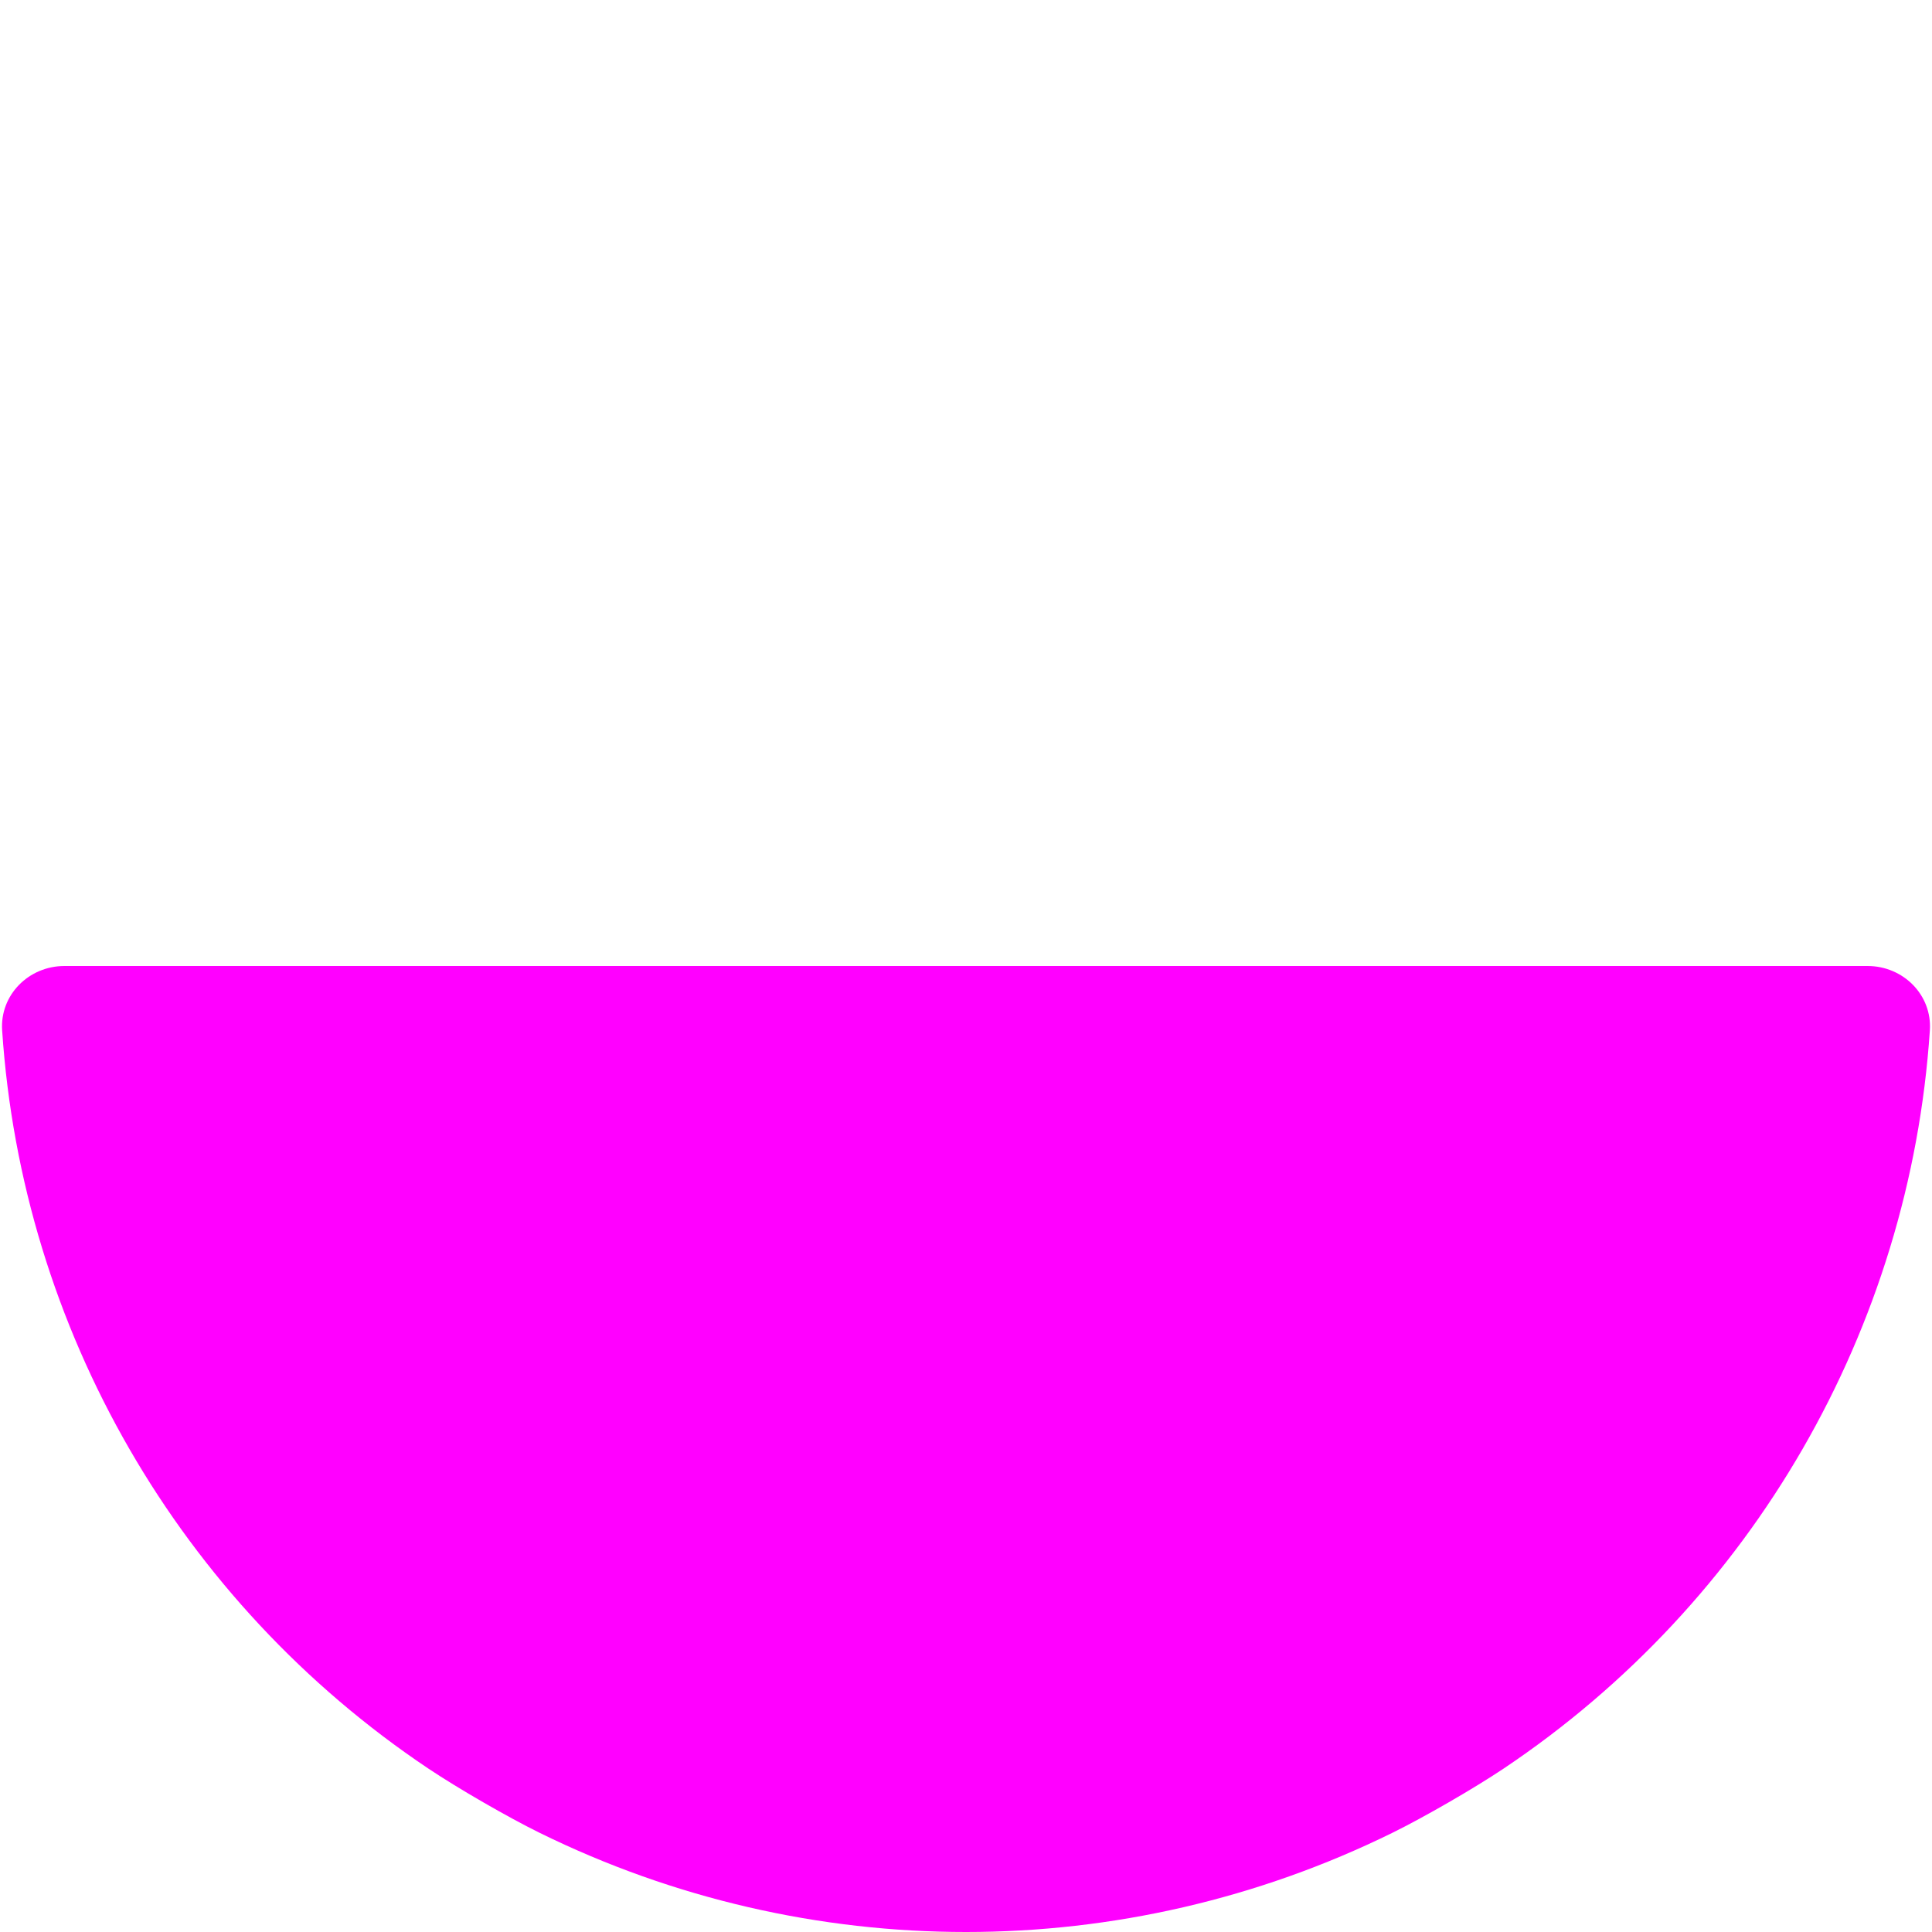
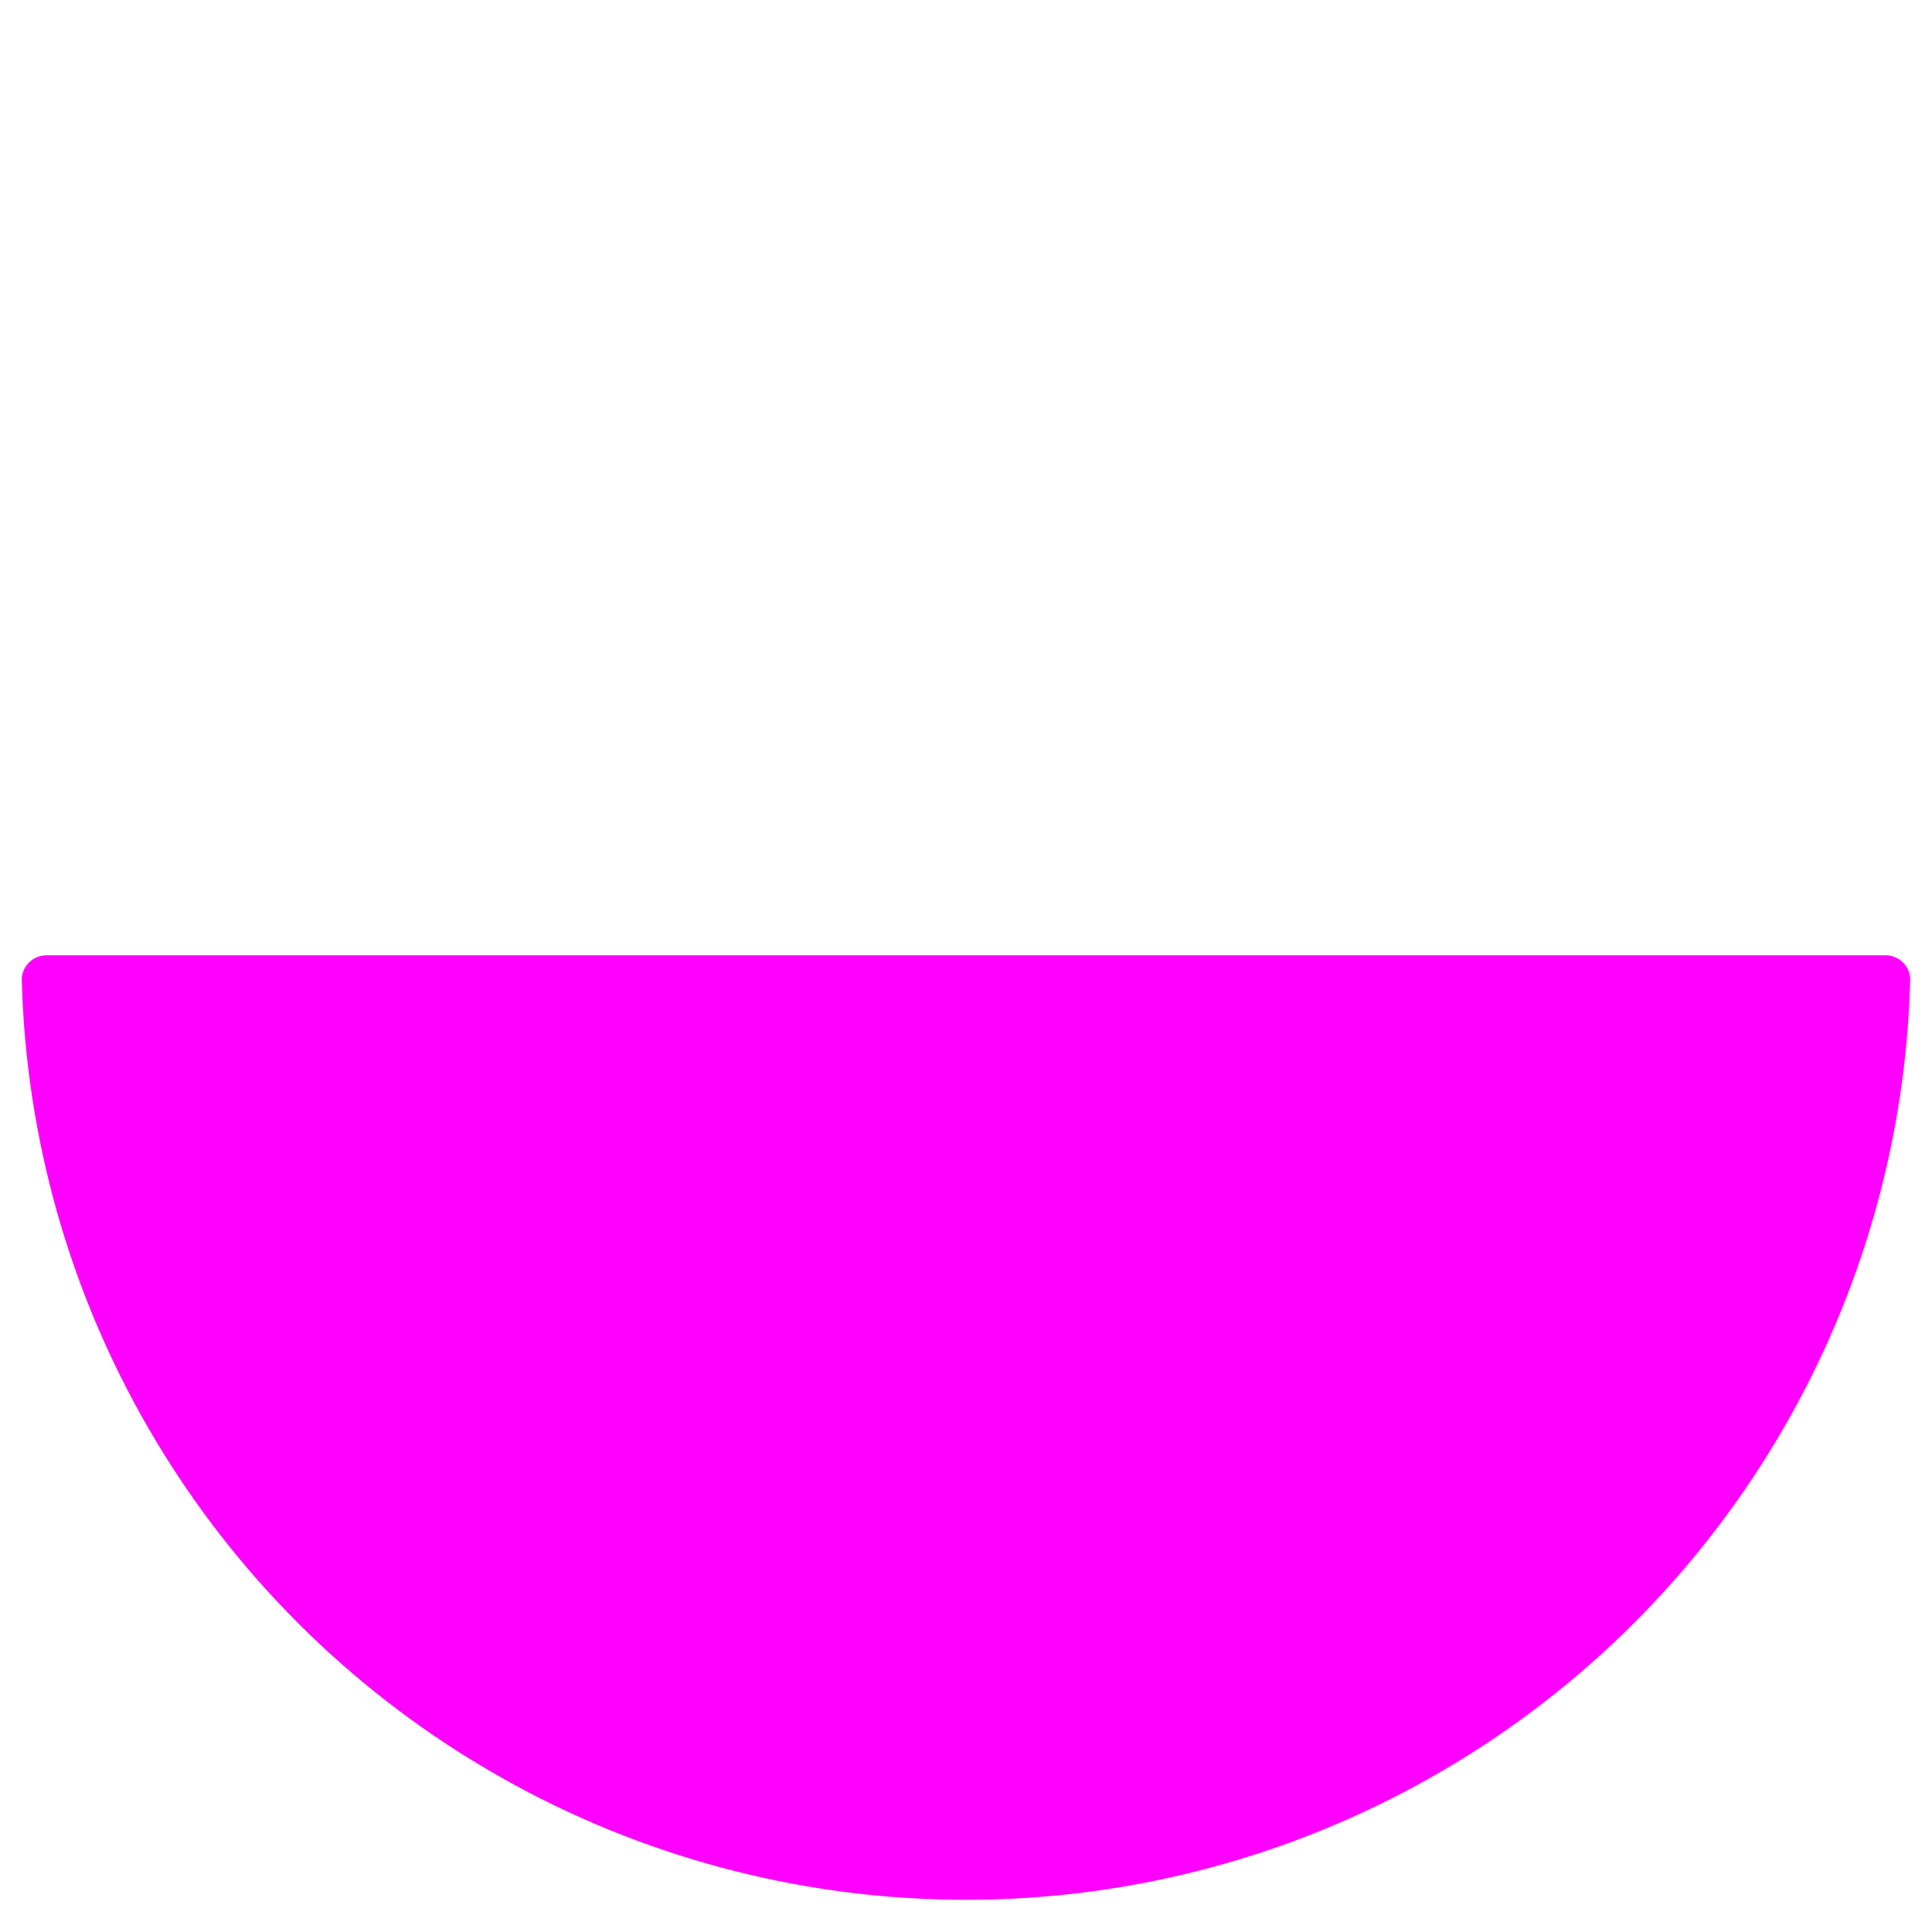
- <svg xmlns="http://www.w3.org/2000/svg" width="900px" height="900px" viewBox="0 0 900 900" version="1.1" xml:space="preserve" id="SVGRoot">
-   <defs id="defs2">
-     <filter id="mask-powermask-path-effect9_inverse" style="color-interpolation-filters:sRGB" height="100" width="100" x="-50" y="-50">
-       <feColorMatrix id="mask-powermask-path-effect9_primitive1" values="1" type="saturate" result="fbSourceGraphic" />
-       <feColorMatrix id="mask-powermask-path-effect9_primitive2" values="-1 0 0 0 1 0 -1 0 0 1 0 0 -1 0 1 0 0 0 1 0 " in="fbSourceGraphic" />
-     </filter>
-   </defs>
+ <svg xmlns="http://www.w3.org/2000/svg" width="900" height="900" viewBox="0 0 900 900" version="1.1" xml:space="preserve" id="SVGRoot">
+   <defs id="defs2" />
  <style type="text/css" id="style1">
g.prefab path {
  vector-effect:non-scaling-stroke;
  -inkscape-stroke:hairline;
  fill: none;
  fill-opacity: 1;
  stroke-opacity: 1;
  stroke: #00349c;
}
</style>
-   <path style="display:inline;fill:#ff00ff;fill-rule:nonzero;stroke-width:4.097;stroke-dasharray:none" id="path12" d="m 899.003,479.978 c -9.268,139.153 -82.664,266.278 -198.54,343.882 -13.764,9.218 -37.058,22.667 -51.923,29.978 -125.144,61.55 -271.936,61.55 -397.08,-10e-6 -14.865,-7.311 -38.159,-20.76 -51.923,-29.978 -115.876,-77.603 -189.272,-204.728 -198.54,-343.881 -1.101,-16.529 12.435,-29.978 29.003,-29.978 h 390 450 c 16.569,0 30.104,13.449 29.003,29.978 z" />
+   <path style="display:inline;fill:#ff00ff;fill-rule:nonzero;stroke-width:4.097;stroke-dasharray:none" id="path12" d="m 899.841,461.999 c -4.044,152.143 -84.791,292.002 -214.529,371.576 -5.649,3.465 -14.957,8.839 -20.782,11.999 -133.782,72.57 -295.277,72.57 -429.058,-10e-6 -5.825,-3.16 -15.133,-8.534 -20.782,-11.999 C 84.951,754.001 4.203,614.142 0.159,461.999 -0.017,455.374 5.373,450 12,450 h 426 450 c 6.627,0 12.017,5.374 11.841,11.999 z" transform="matrix(0.9777778,0,0,0.9777778,10.00001,4.999999)" />
</svg>
